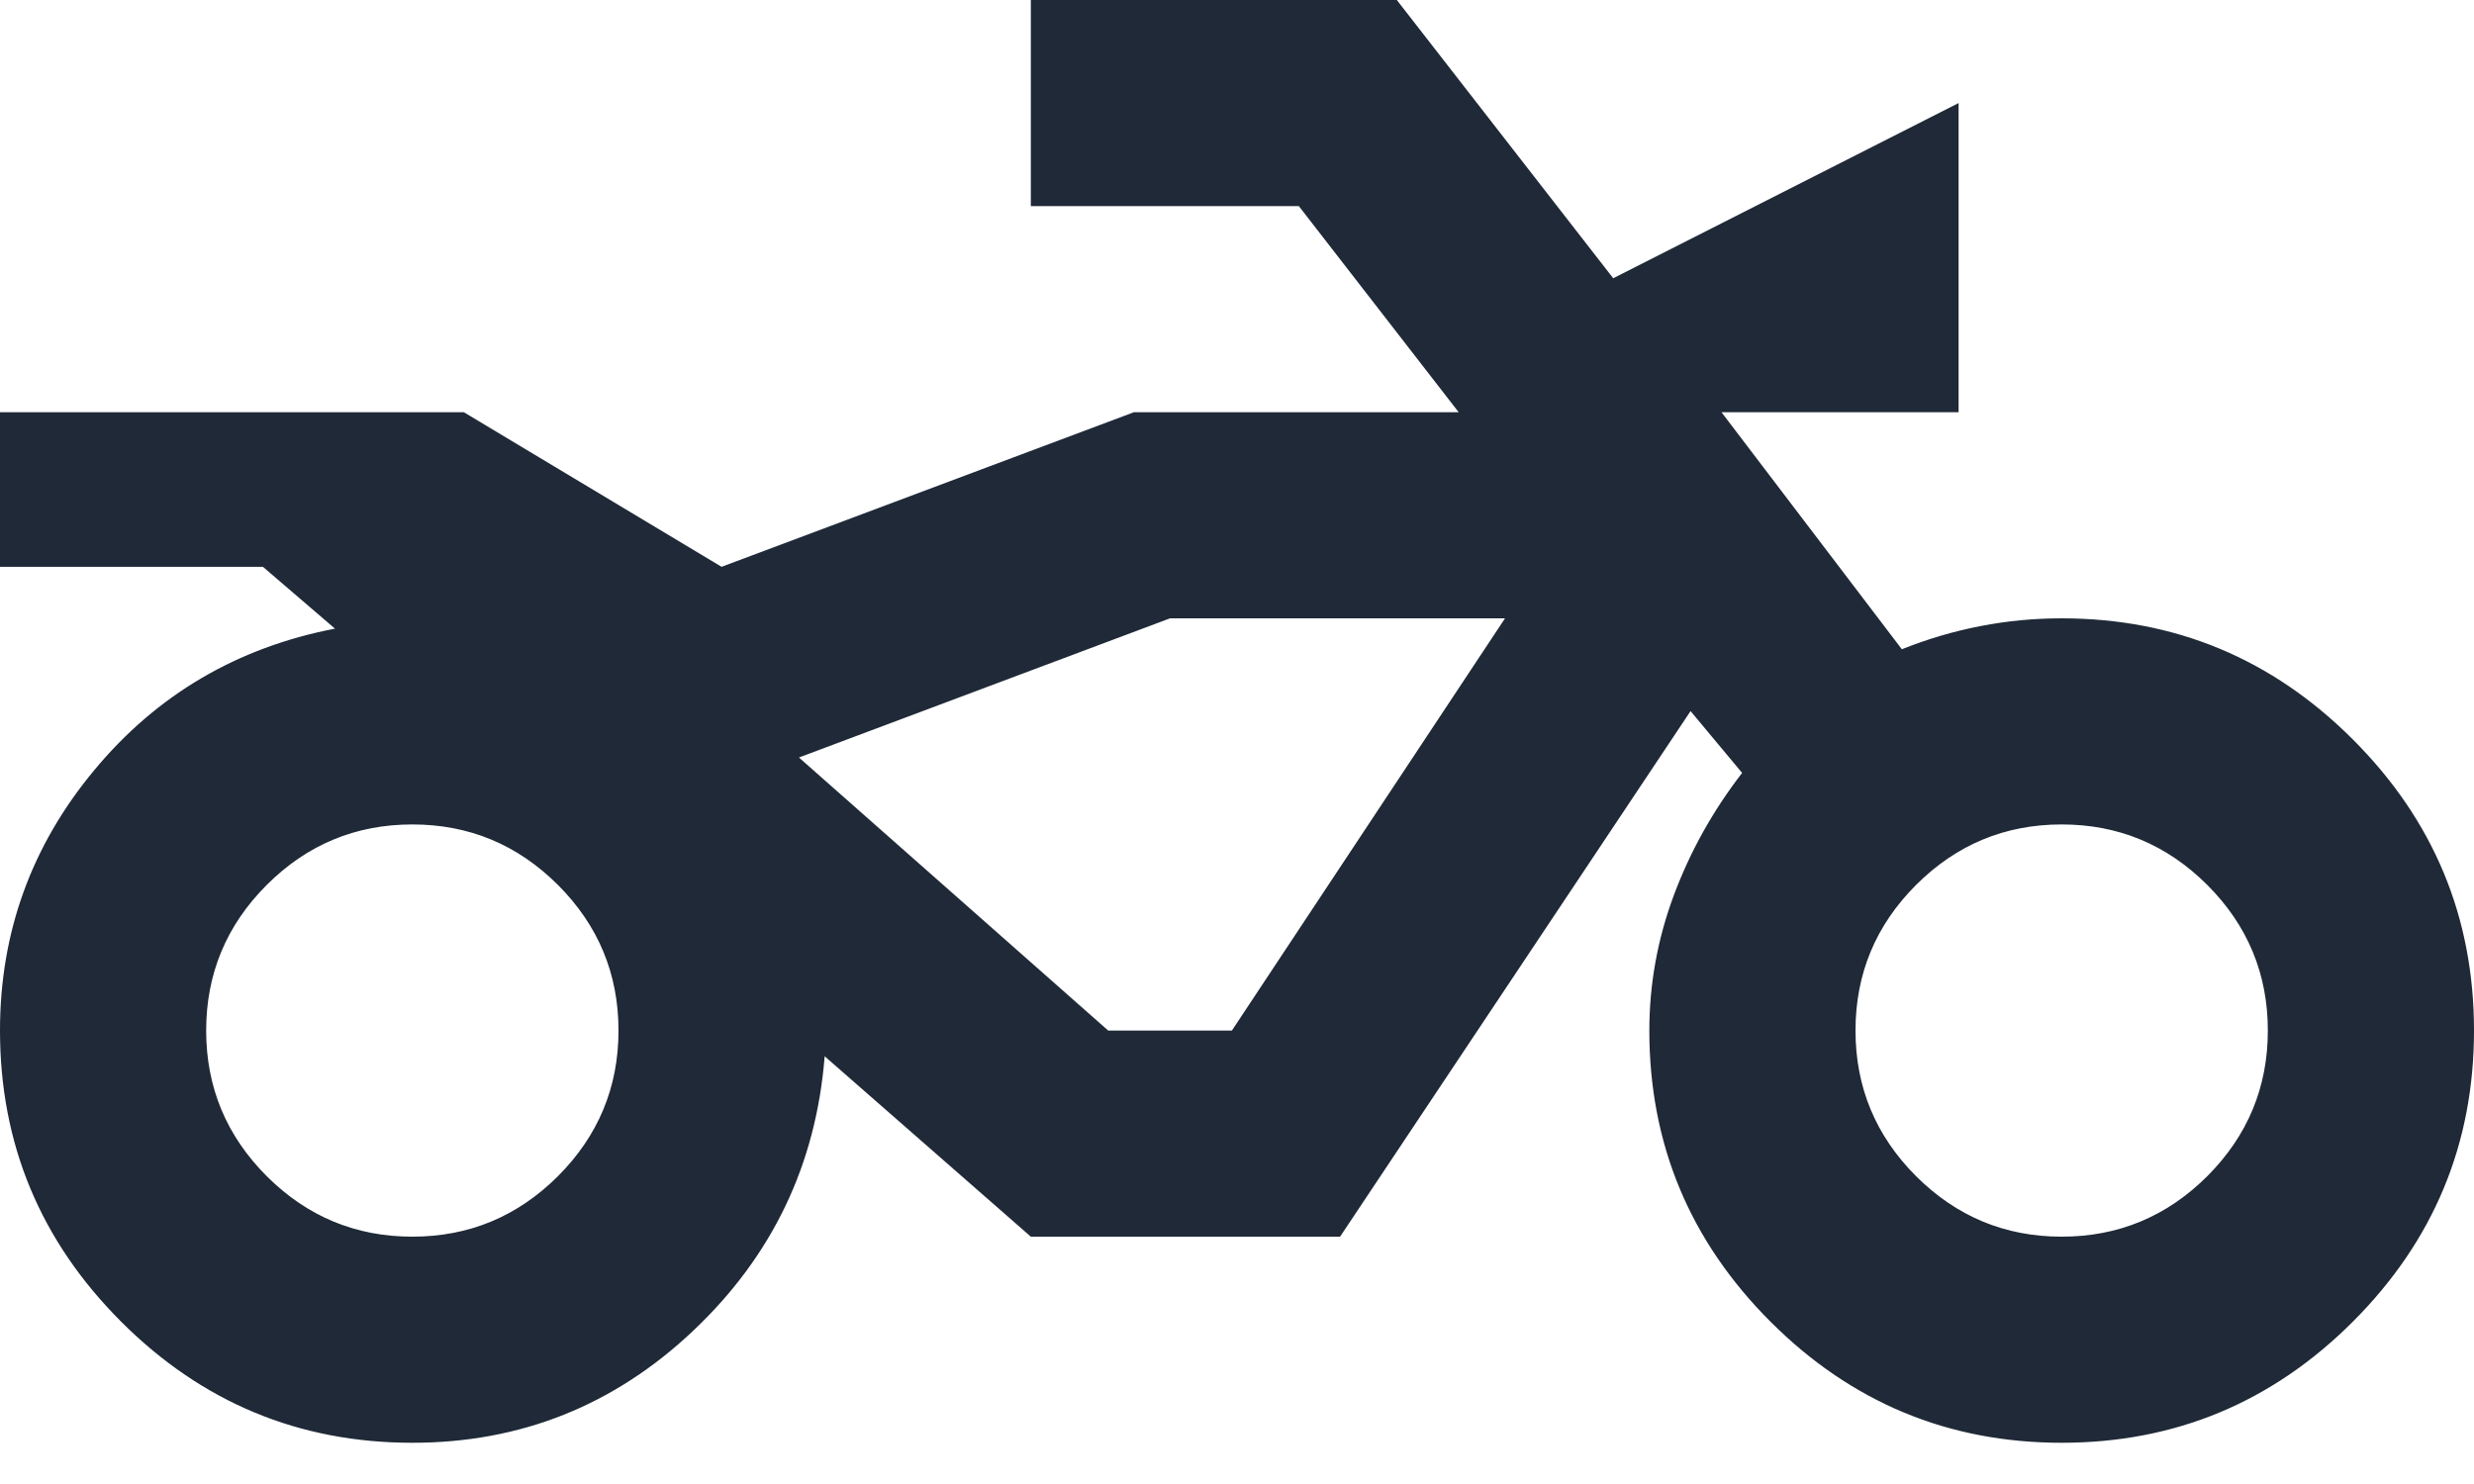
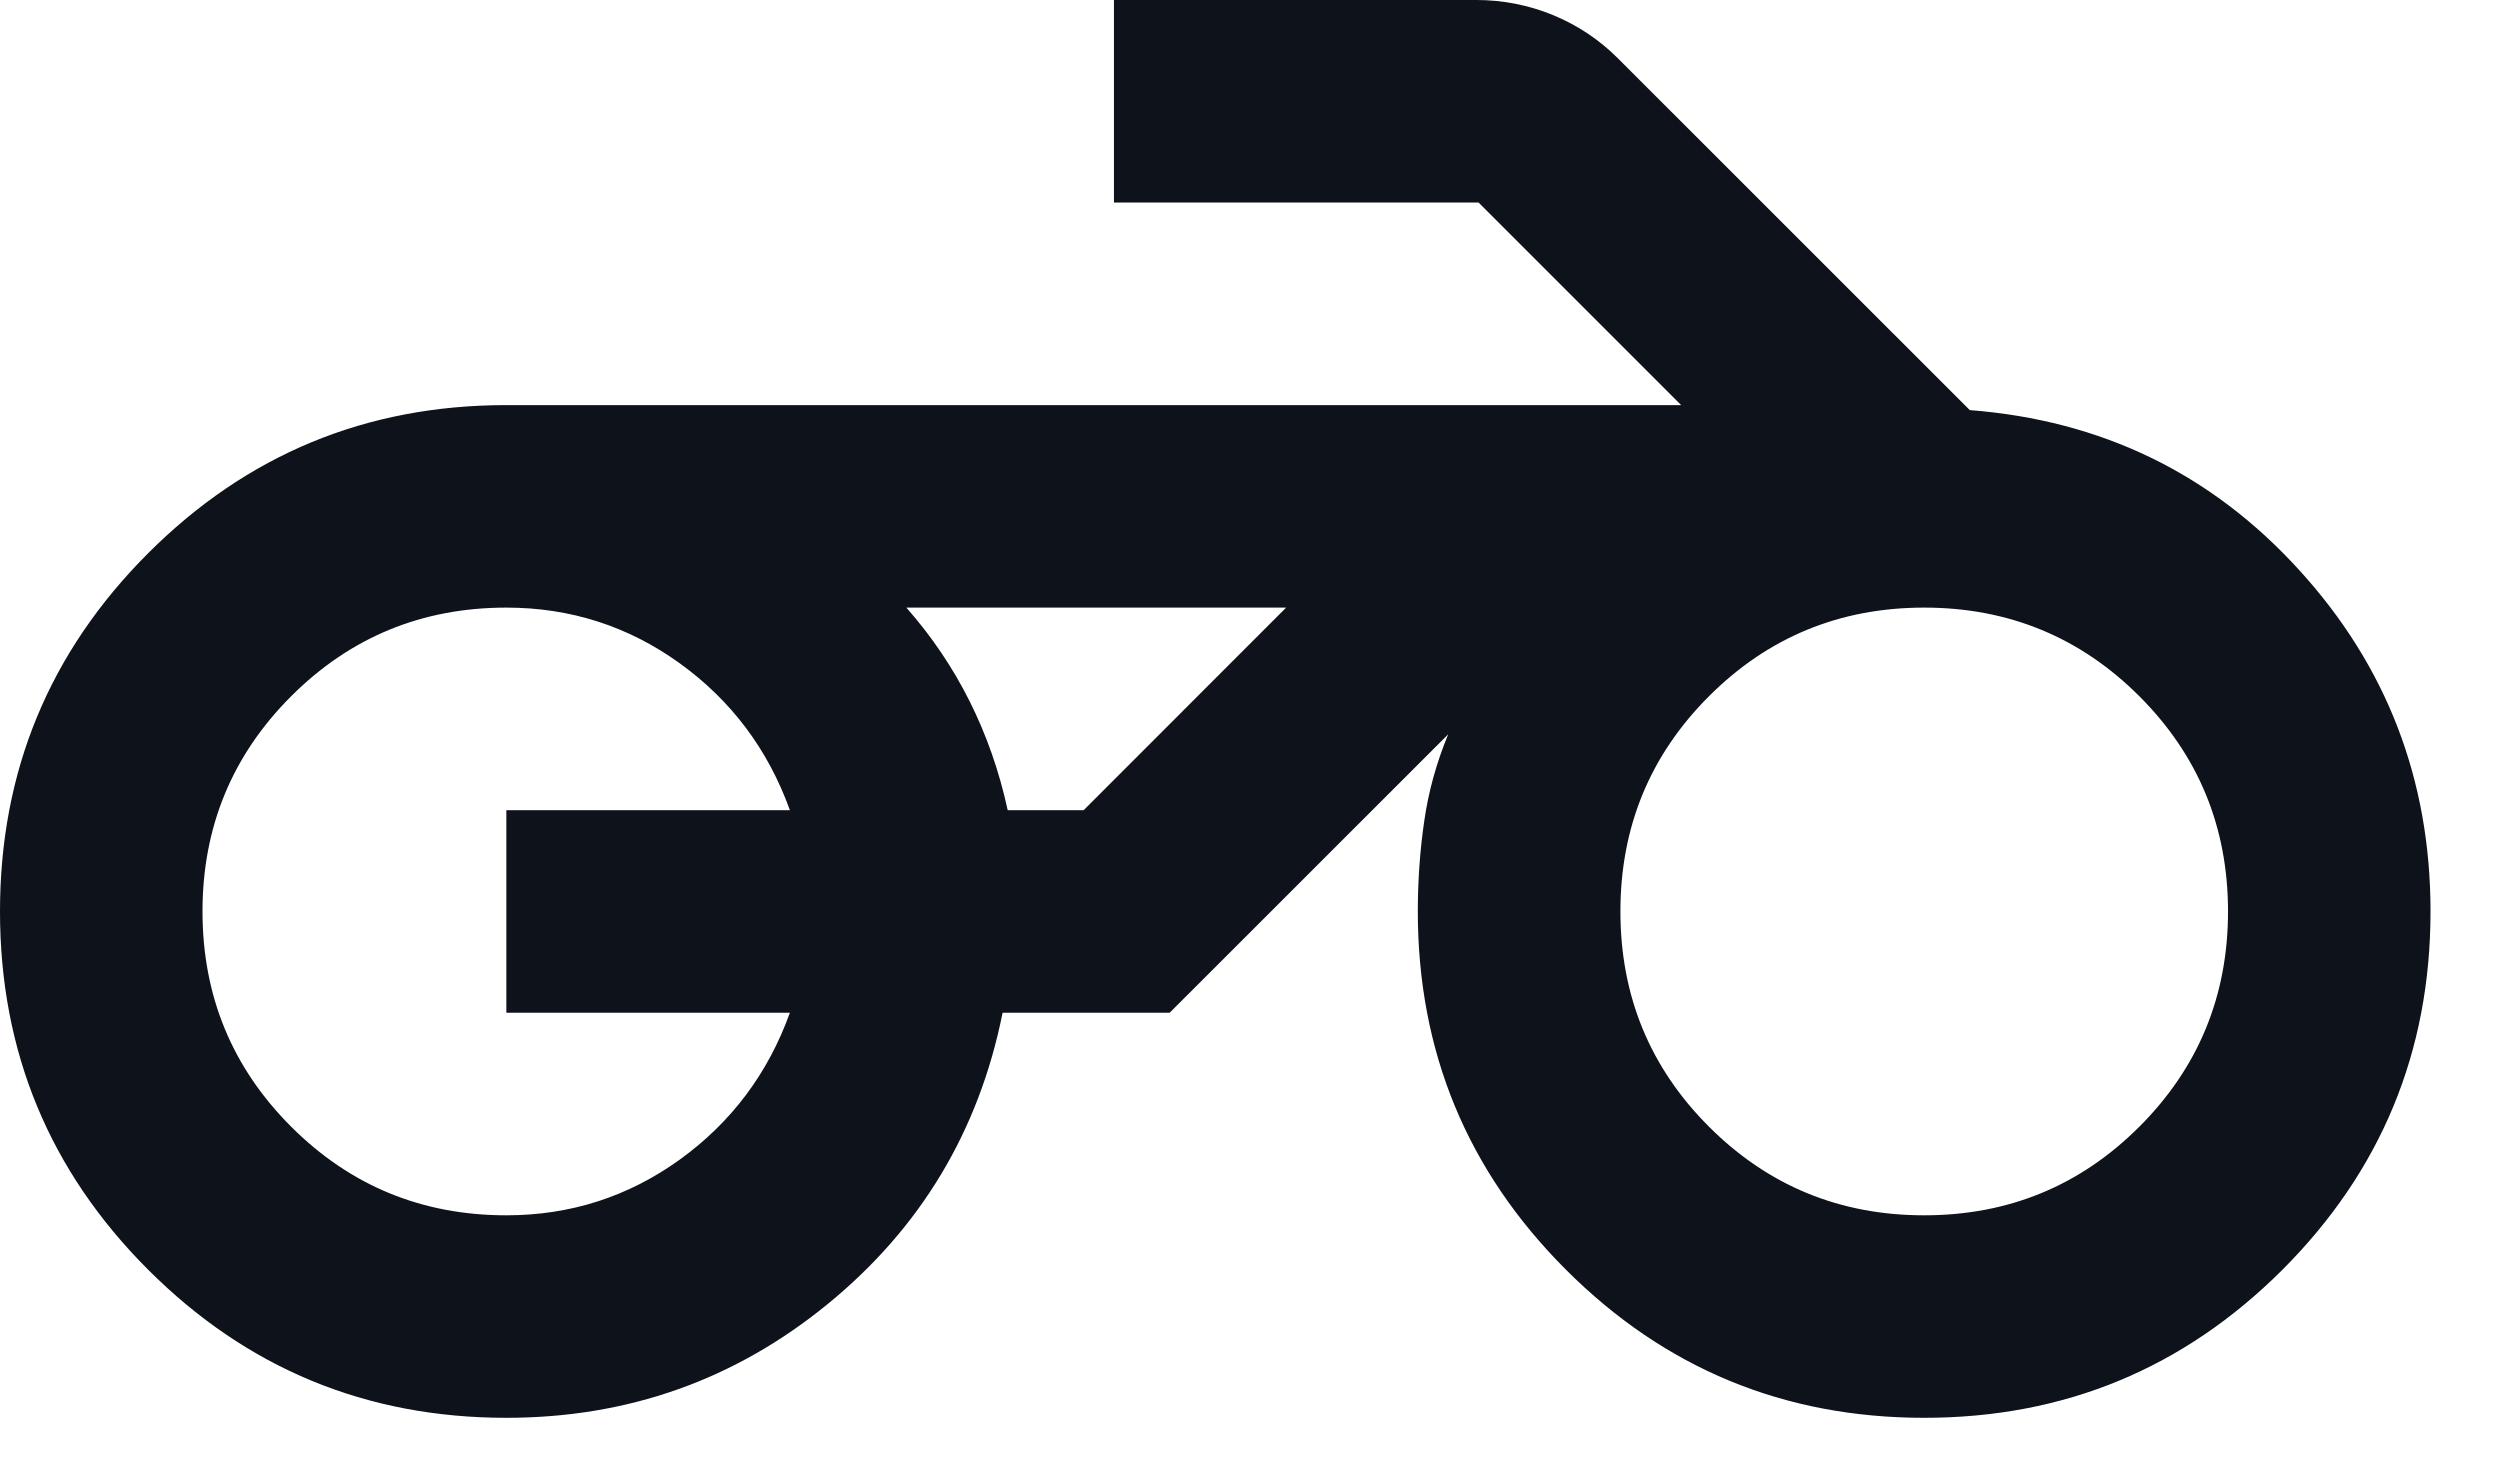
- <svg xmlns="http://www.w3.org/2000/svg" width="30" height="18" viewBox="0 0 30 18" fill="none">
-   <path d="M5 17.5C3.625 17.5 2.448 17.01 1.469 16.031C0.49 15.052 0 13.875 0 12.5C0 11.312 0.38 10.26 1.141 9.344C1.901 8.427 2.875 7.854 4.062 7.625L3.188 6.875H0V5H5.625L8.75 6.875L13.75 5H17.688L15.75 2.5H12.5V0H16.938L19.562 3.375L23.75 1.25V5H20.875L23.062 7.875C23.375 7.75 23.693 7.656 24.016 7.594C24.338 7.531 24.667 7.5 25 7.5C26.375 7.5 27.552 7.99 28.531 8.969C29.51 9.948 30 11.125 30 12.5C30 13.875 29.51 15.052 28.531 16.031C27.552 17.01 26.375 17.5 25 17.5C23.625 17.5 22.448 17.01 21.469 16.031C20.49 15.052 20 13.875 20 12.5C20 11.938 20.099 11.391 20.297 10.859C20.495 10.328 20.771 9.833 21.125 9.375L20.5 8.625L16.25 15H12.5L10 12.812C9.896 14.125 9.365 15.234 8.406 16.141C7.448 17.047 6.312 17.5 5 17.5ZM5 15C5.688 15 6.276 14.755 6.766 14.266C7.255 13.776 7.5 13.188 7.5 12.5C7.5 11.812 7.255 11.224 6.766 10.734C6.276 10.245 5.688 10 5 10C4.312 10 3.724 10.245 3.234 10.734C2.745 11.224 2.5 11.812 2.5 12.5C2.5 13.188 2.745 13.776 3.234 14.266C3.724 14.755 4.312 15 5 15ZM25 15C25.688 15 26.276 14.755 26.766 14.266C27.255 13.776 27.5 13.188 27.5 12.5C27.5 11.812 27.255 11.224 26.766 10.734C26.276 10.245 25.688 10 25 10C24.312 10 23.724 10.245 23.234 10.734C22.745 11.224 22.5 11.812 22.5 12.5C22.5 13.188 22.745 13.776 23.234 14.266C23.724 14.755 24.312 15 25 15ZM14.938 12.5L18.25 7.5H14.188L9.688 9.188L13.438 12.5H14.938Z" fill="#1F2937" />
+ <svg xmlns="http://www.w3.org/2000/svg" width="24" height="14" viewBox="0 0 24 14" fill="none">
+   <path d="M10.403 5.833H9.674C9.593 5.833 9.471 5.833 9.309 5.833C9.147 5.833 8.944 5.833 8.701 5.833H12.347H10.403ZM4.861 13.611C3.516 13.611 2.37 13.137 1.422 12.189C0.474 11.241 0 10.095 0 8.75C0 7.405 0.474 6.259 1.422 5.311C2.37 4.363 3.516 3.889 4.861 3.889H16.139L14.194 1.944H10.694V-2.76566e-05H14.17C14.429 -2.76566e-05 14.677 0.049 14.912 0.146C15.146 0.243 15.353 0.381 15.531 0.559L18.91 3.937C20.174 4.035 21.227 4.545 22.069 5.469C22.912 6.392 23.333 7.486 23.333 8.75C23.333 10.095 22.859 11.241 21.912 12.189C20.963 13.137 19.817 13.611 18.472 13.611C17.127 13.611 15.981 13.137 15.033 12.189C14.085 11.241 13.611 10.095 13.611 8.75C13.611 8.458 13.631 8.171 13.672 7.887C13.712 7.604 13.789 7.324 13.903 7.049L11.229 9.722H9.625C9.398 10.857 8.839 11.788 7.948 12.517C7.057 13.246 6.028 13.611 4.861 13.611ZM18.472 11.667C19.282 11.667 19.971 11.383 20.538 10.816C21.105 10.249 21.389 9.56 21.389 8.75C21.389 7.94 21.105 7.251 20.538 6.684C19.971 6.117 19.282 5.833 18.472 5.833C17.662 5.833 16.973 6.117 16.406 6.684C15.839 7.251 15.556 7.94 15.556 8.75C15.556 9.56 15.839 10.249 16.406 10.816C16.973 11.383 17.662 11.667 18.472 11.667ZM4.861 11.667C5.477 11.667 6.032 11.488 6.526 11.132C7.02 10.775 7.373 10.306 7.583 9.722H4.861V7.778H7.583C7.373 7.194 7.02 6.725 6.526 6.368C6.032 6.012 5.477 5.833 4.861 5.833C4.051 5.833 3.362 6.117 2.795 6.684C2.228 7.251 1.944 7.94 1.944 8.75C1.944 9.56 2.228 10.249 2.795 10.816C3.362 11.383 4.051 11.667 4.861 11.667ZM9.674 7.778H10.403L12.347 5.833H8.701C8.944 6.109 9.147 6.409 9.309 6.733C9.471 7.057 9.593 7.405 9.674 7.778Z" fill="#0D121B" />
</svg>
